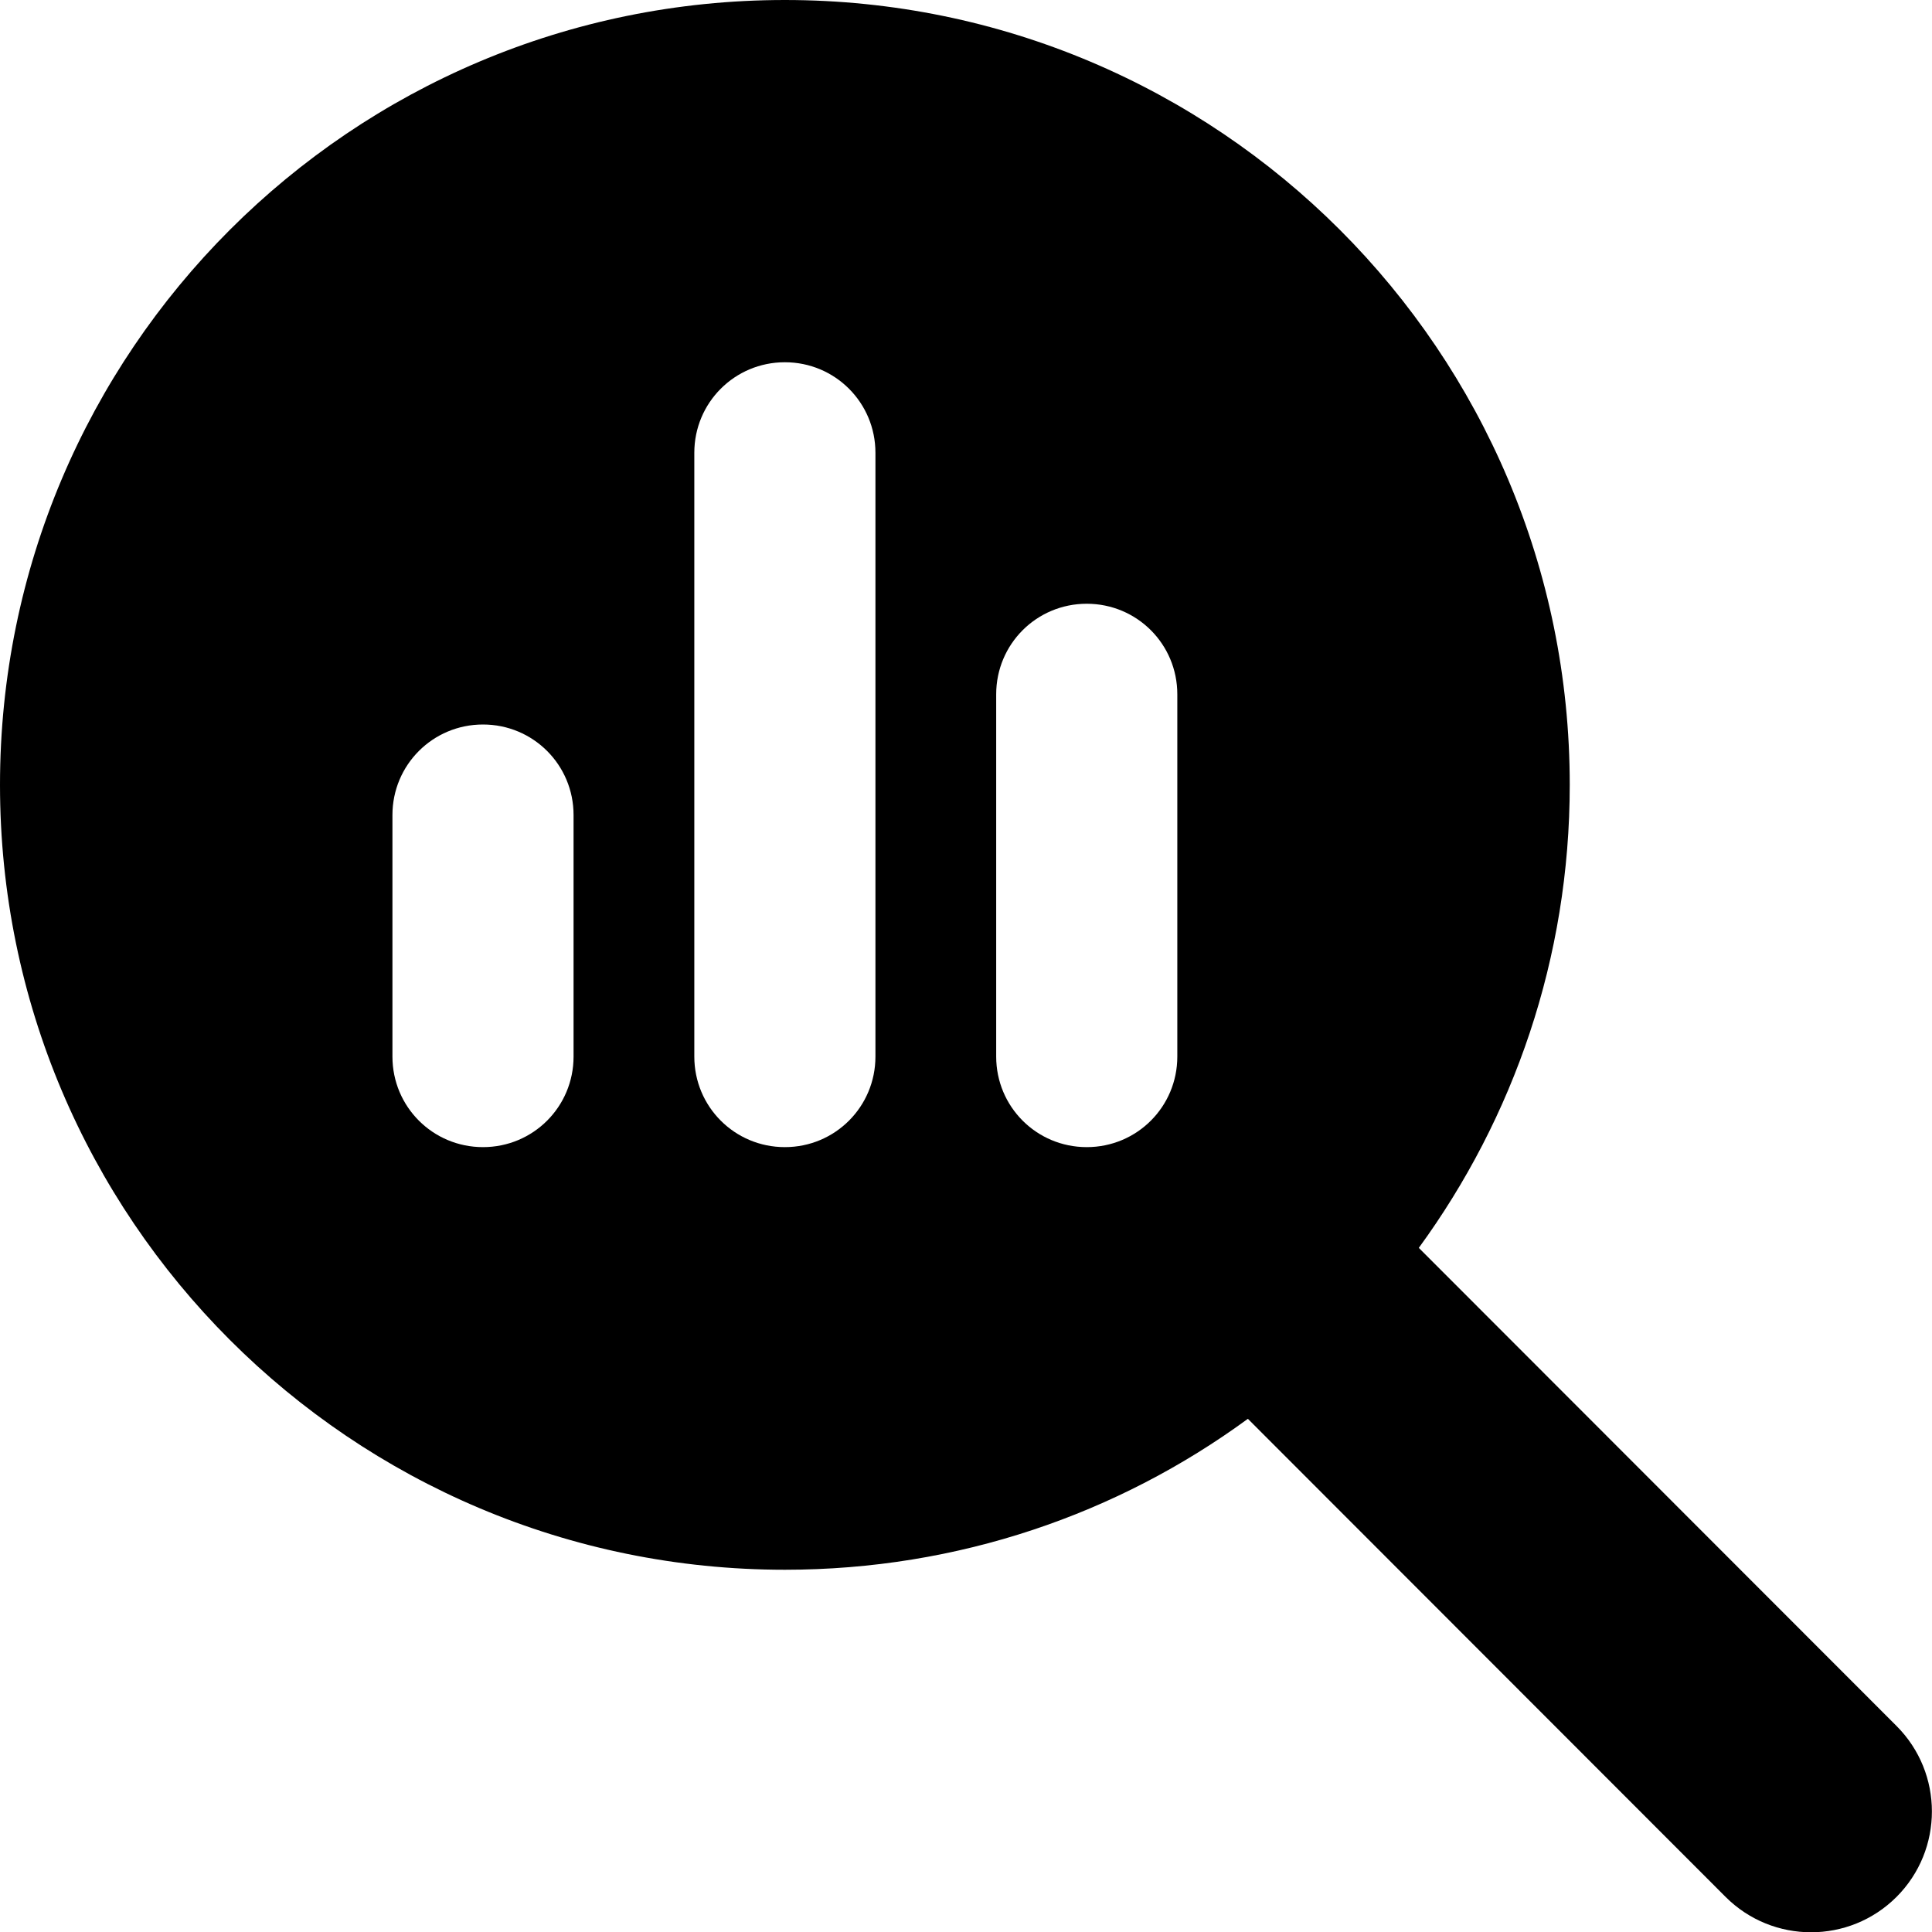
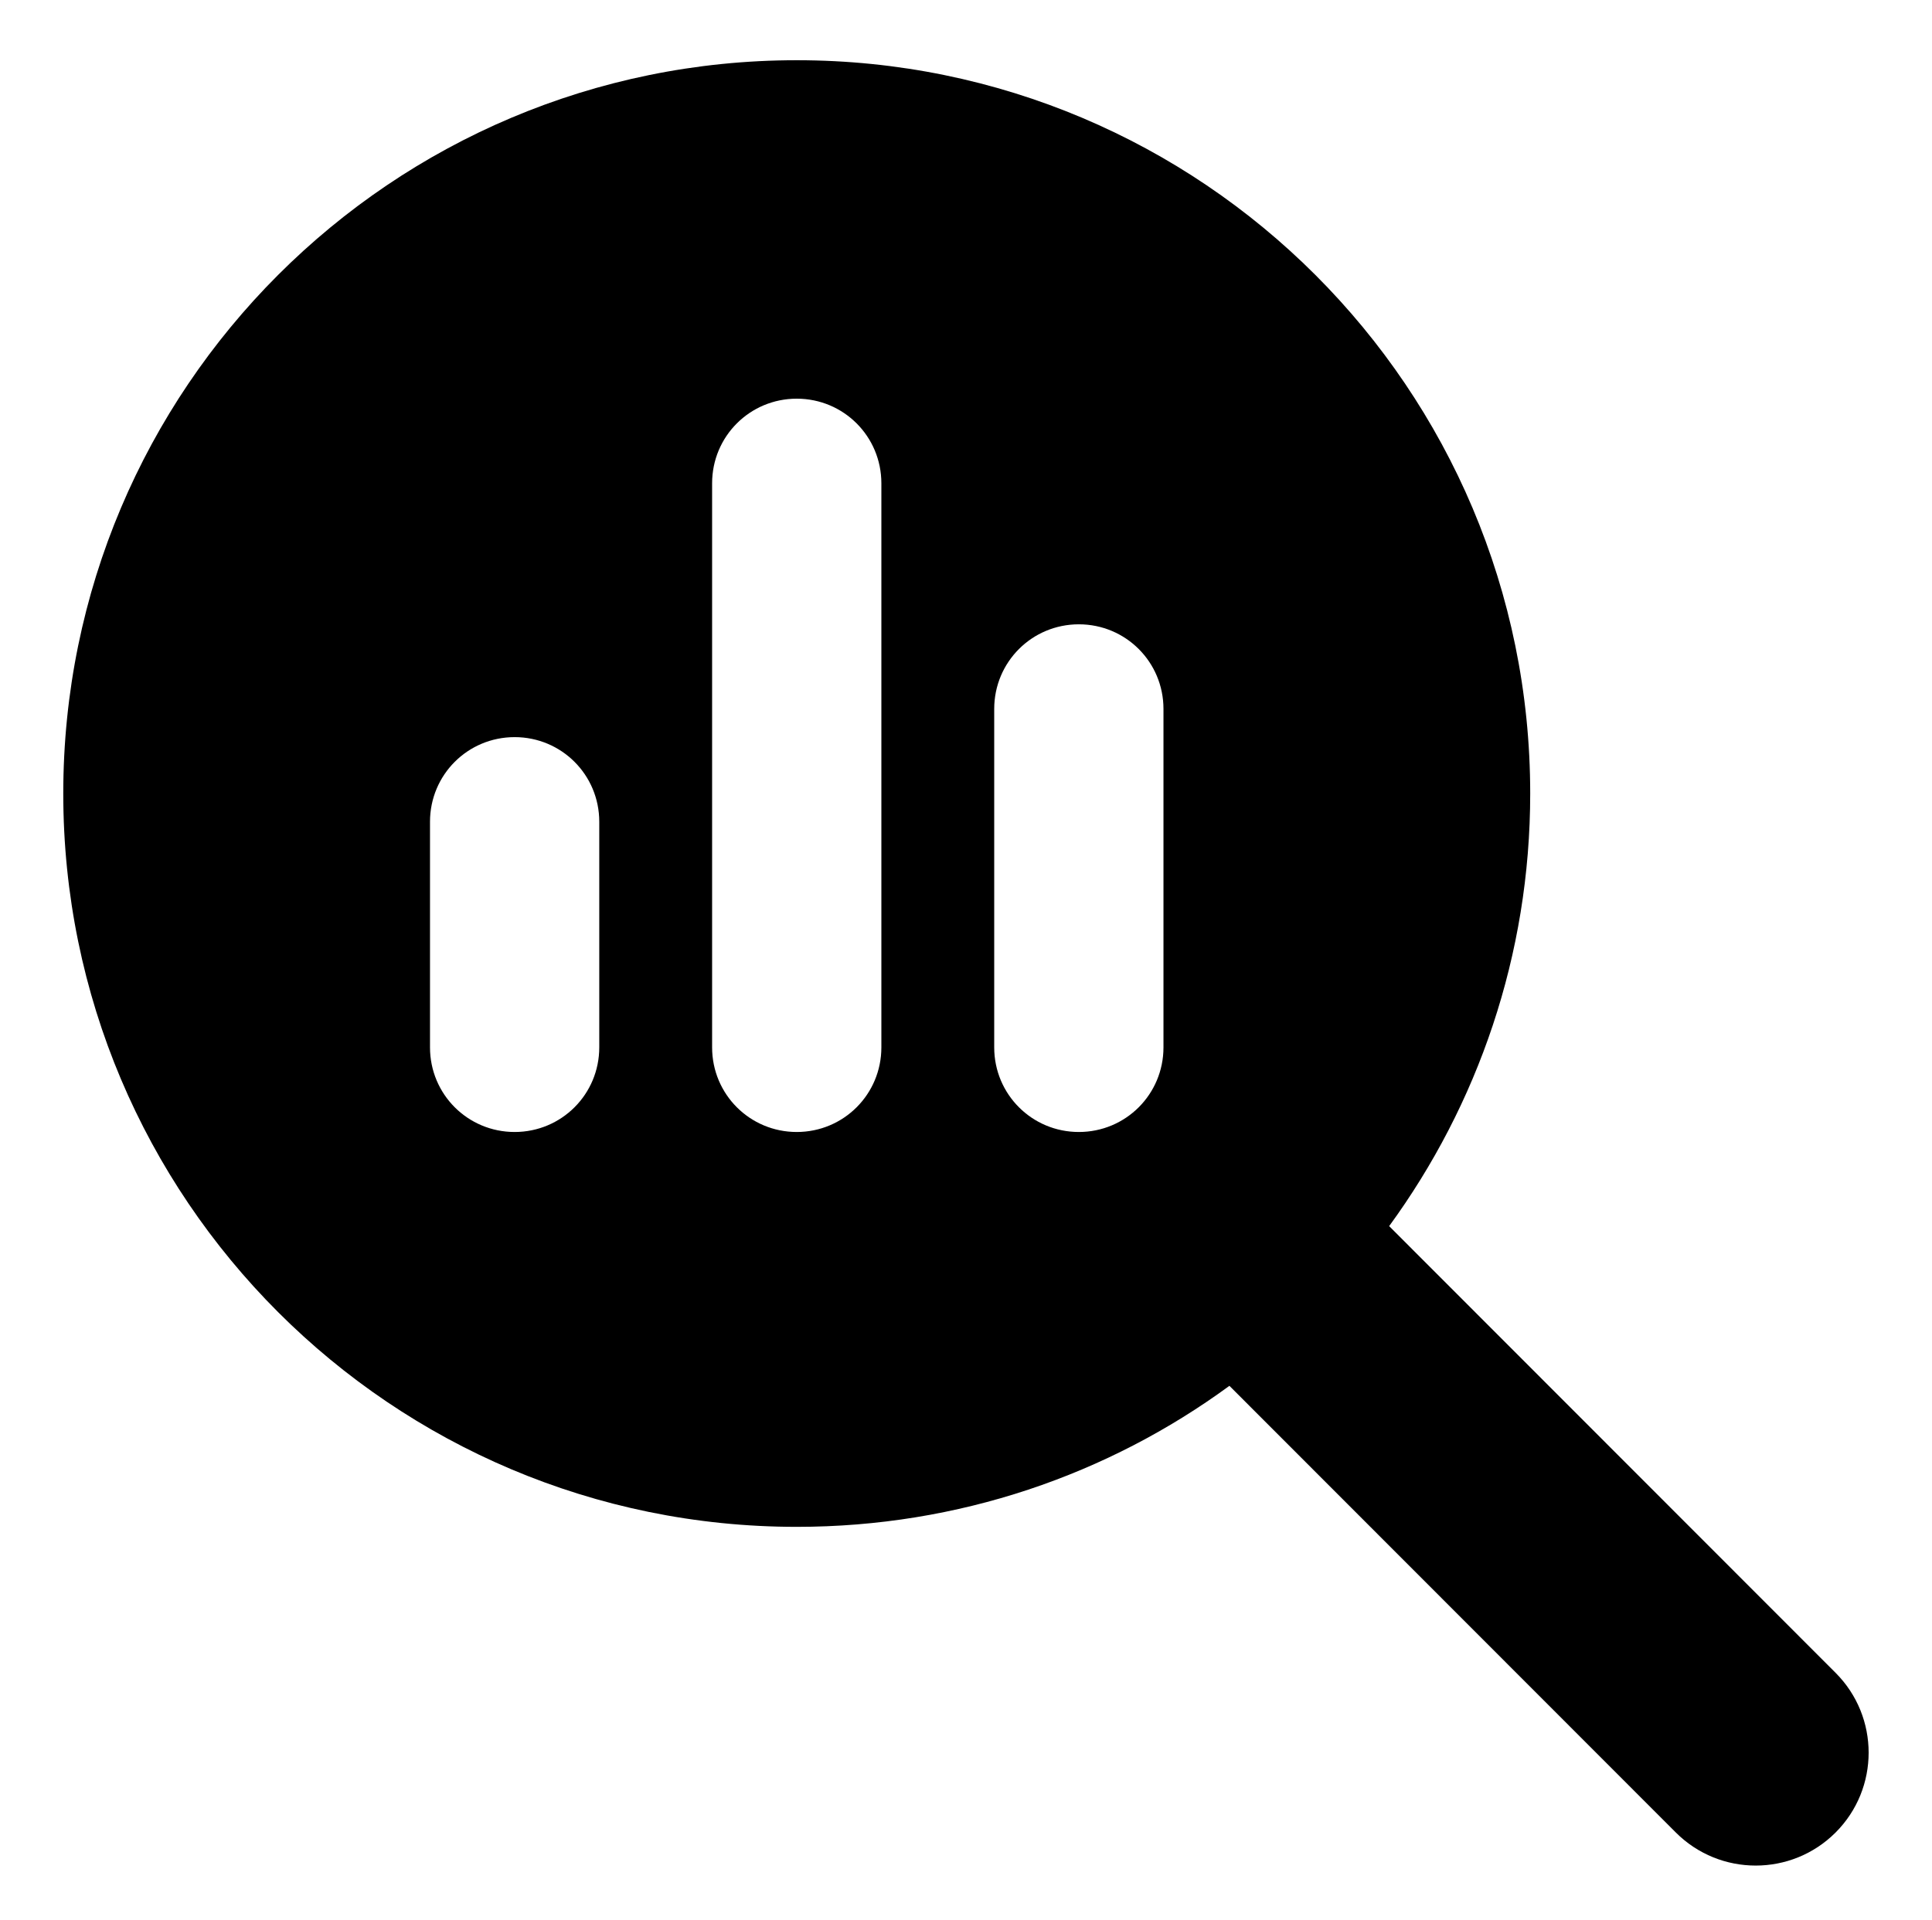
- <svg xmlns="http://www.w3.org/2000/svg" viewBox="0 0 512 512">
-   <path d="M416 208c0 45.9-14.9 88.3-40 122.7L502.6 457.4c12.5 12.5 12.5 32.8 0 45.3s-32.8 12.5-45.3 0L330.7 376c-34.4 25.2-76.8 40-122.7 40C93.1 416 0 322.9 0 208S93.1 0 208 0S416 93.1 416 208zm-312 8v64c0 13.3 10.7 24 24 24s24-10.7 24-24l0-64c0-13.3-10.7-24-24-24s-24 10.7-24 24zm80-96V280c0 13.3 10.7 24 24 24s24-10.7 24-24V120c0-13.3-10.7-24-24-24s-24 10.7-24 24zm80 64v96c0 13.3 10.7 24 24 24s24-10.7 24-24V184c0-13.3-10.7-24-24-24s-24 10.7-24 24z" />
+ <svg xmlns="http://www.w3.org/2000/svg" version="1.1" id="Layer_1" x="0px" y="0px" width="637px" height="633px" viewBox="-20.86 103.445 637 633" enable-background="new -20.86 103.445 637 633" xml:space="preserve">
+   <path d="M483.665,365.138c0,53.366-17.324,102.663-46.507,142.659l147.192,147.309c14.533,14.533,14.533,38.135,0,52.668  s-38.135,14.533-52.668,0L384.49,560.464c-39.995,29.299-89.292,46.506-142.658,46.506C108.243,606.97,0,498.726,0,365.138  c0-133.589,108.243-241.833,241.832-241.833C375.422,123.305,483.665,231.548,483.665,365.138z M120.916,374.439v74.41  c0,15.463,12.44,27.904,27.903,27.904c15.464,0,27.904-12.441,27.904-27.904v-74.41c0-15.463-12.44-27.904-27.904-27.904  C133.357,346.535,120.916,358.976,120.916,374.439z M213.929,262.824v186.025c0,15.463,12.44,27.904,27.903,27.904  c15.464,0,27.904-12.441,27.904-27.904V262.824c0-15.463-12.44-27.904-27.904-27.904C226.369,234.92,213.929,247.36,213.929,262.824  z M306.942,337.234v111.615c0,15.463,12.439,27.904,27.903,27.904c15.463,0,27.903-12.441,27.903-27.904V337.234  c0-15.463-12.44-27.904-27.903-27.904C319.381,309.33,306.942,321.771,306.942,337.234z" />
</svg>
